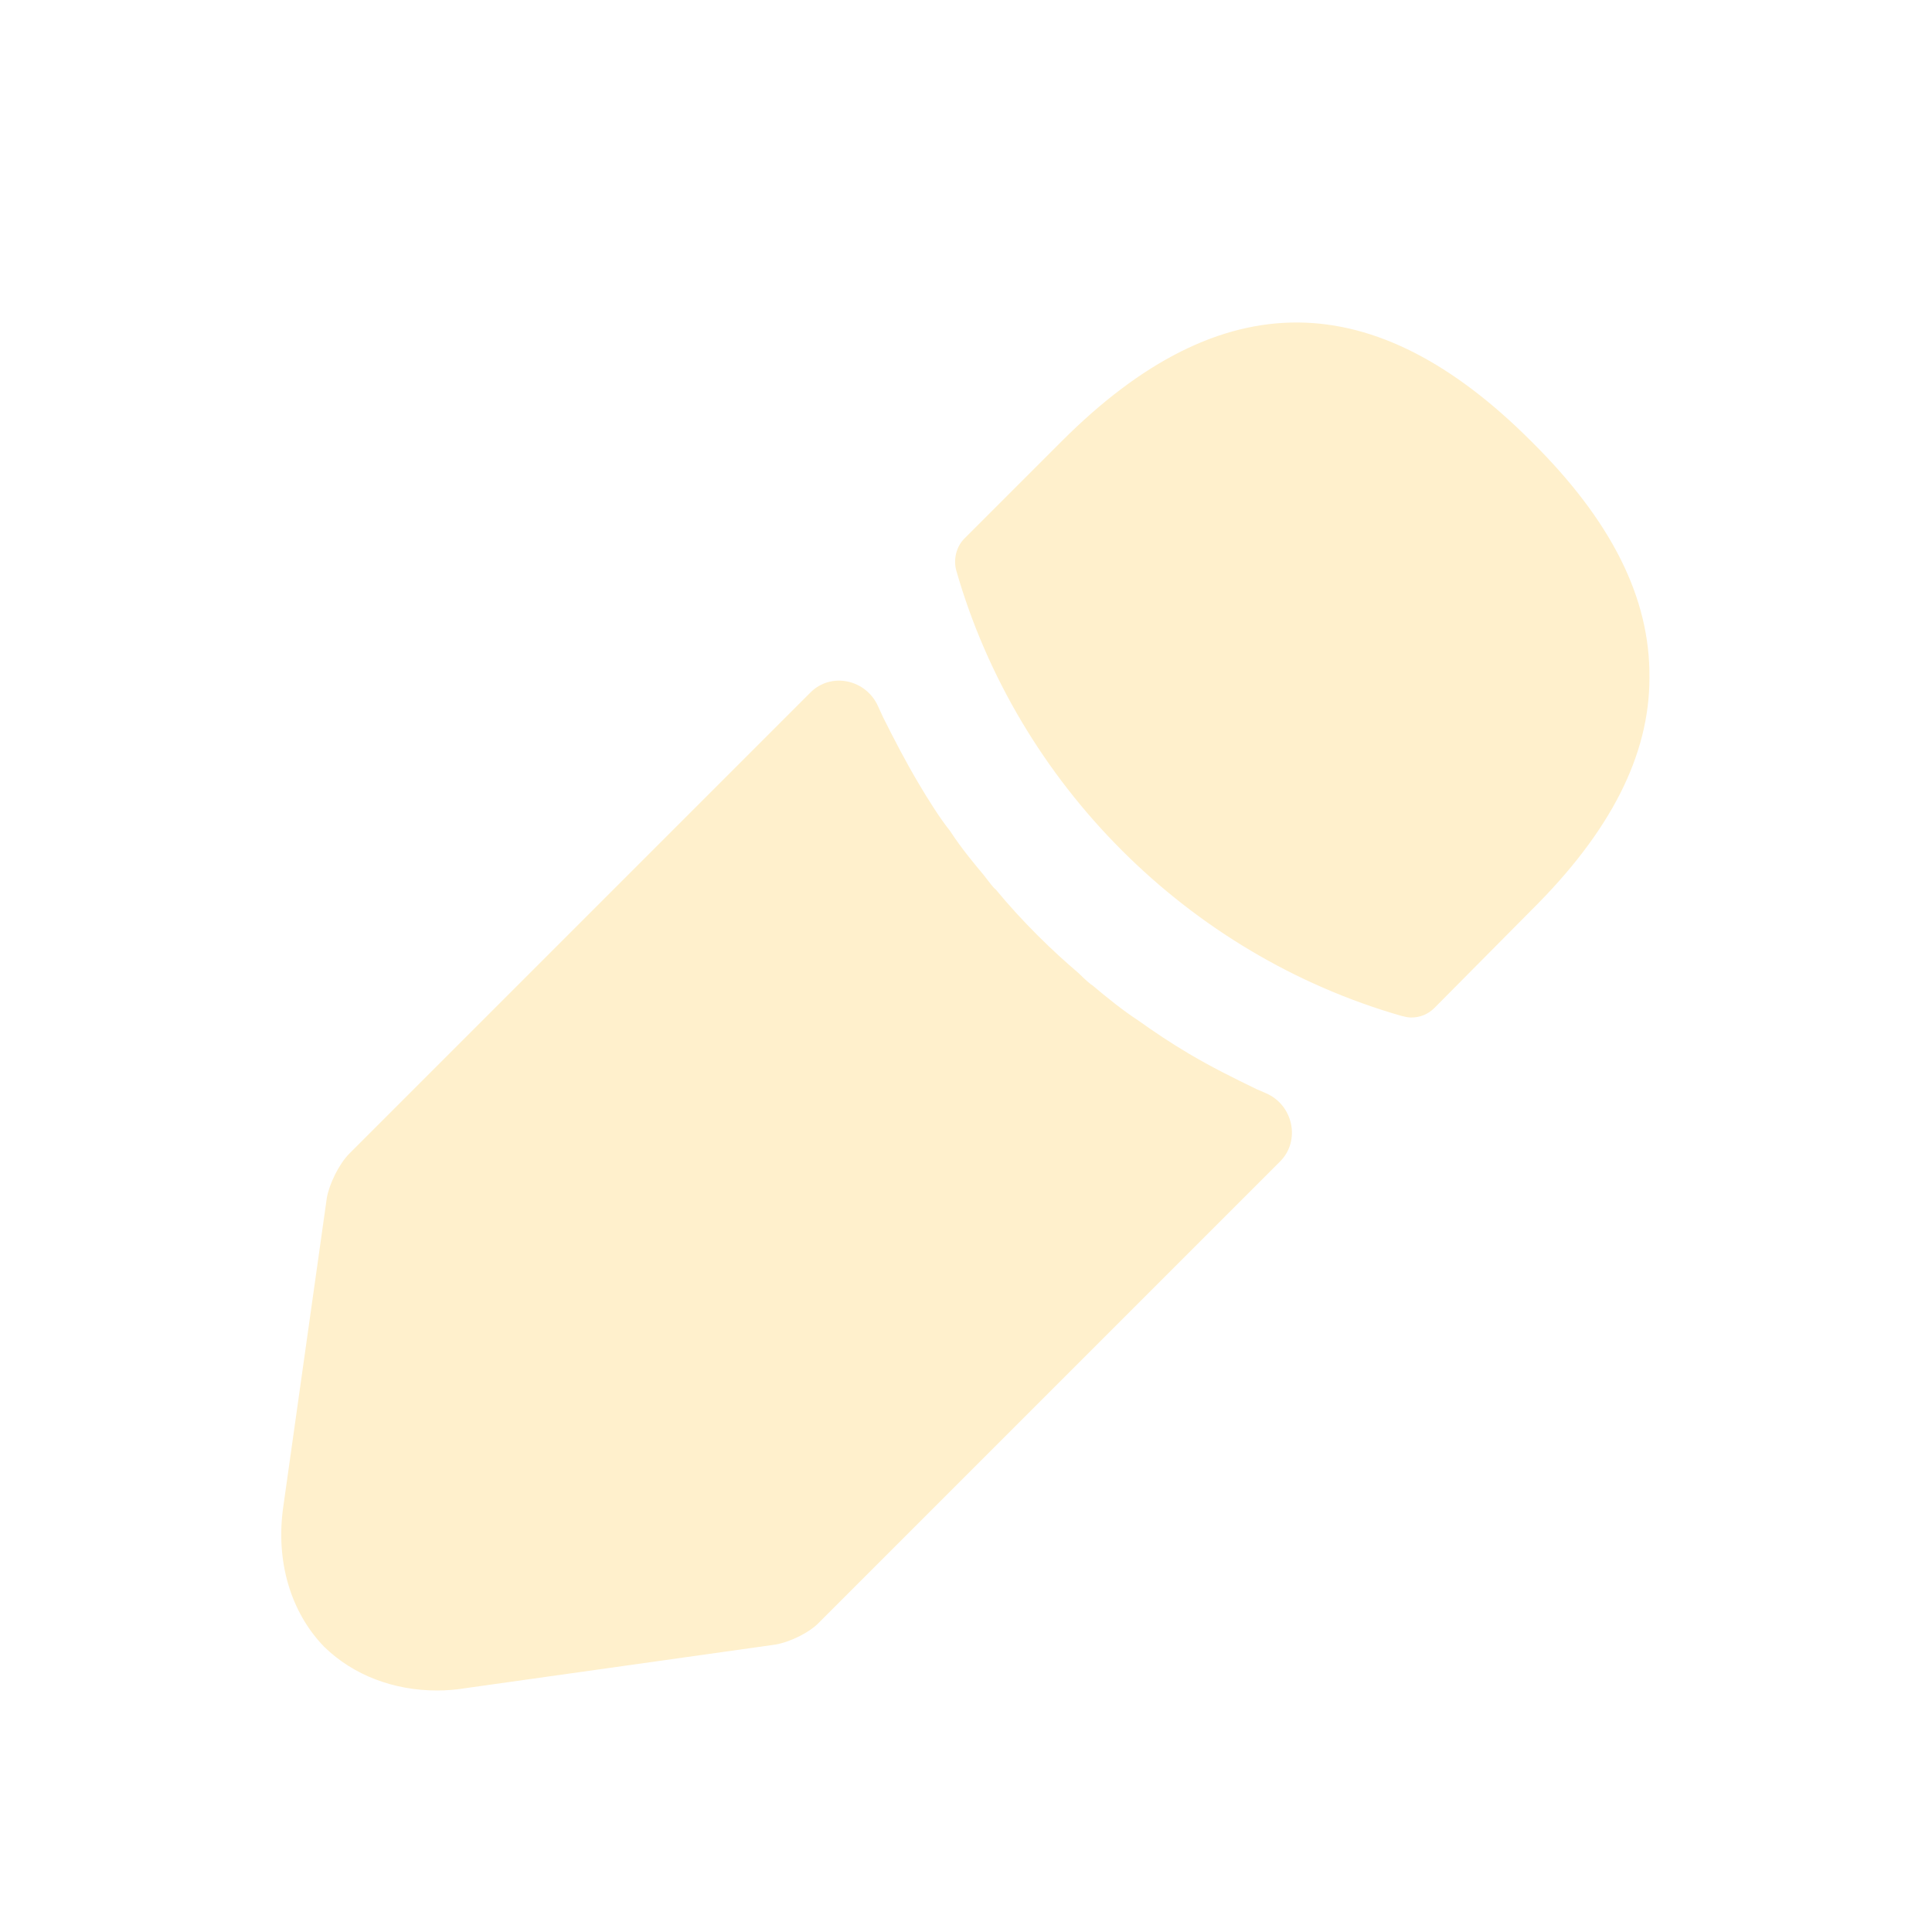
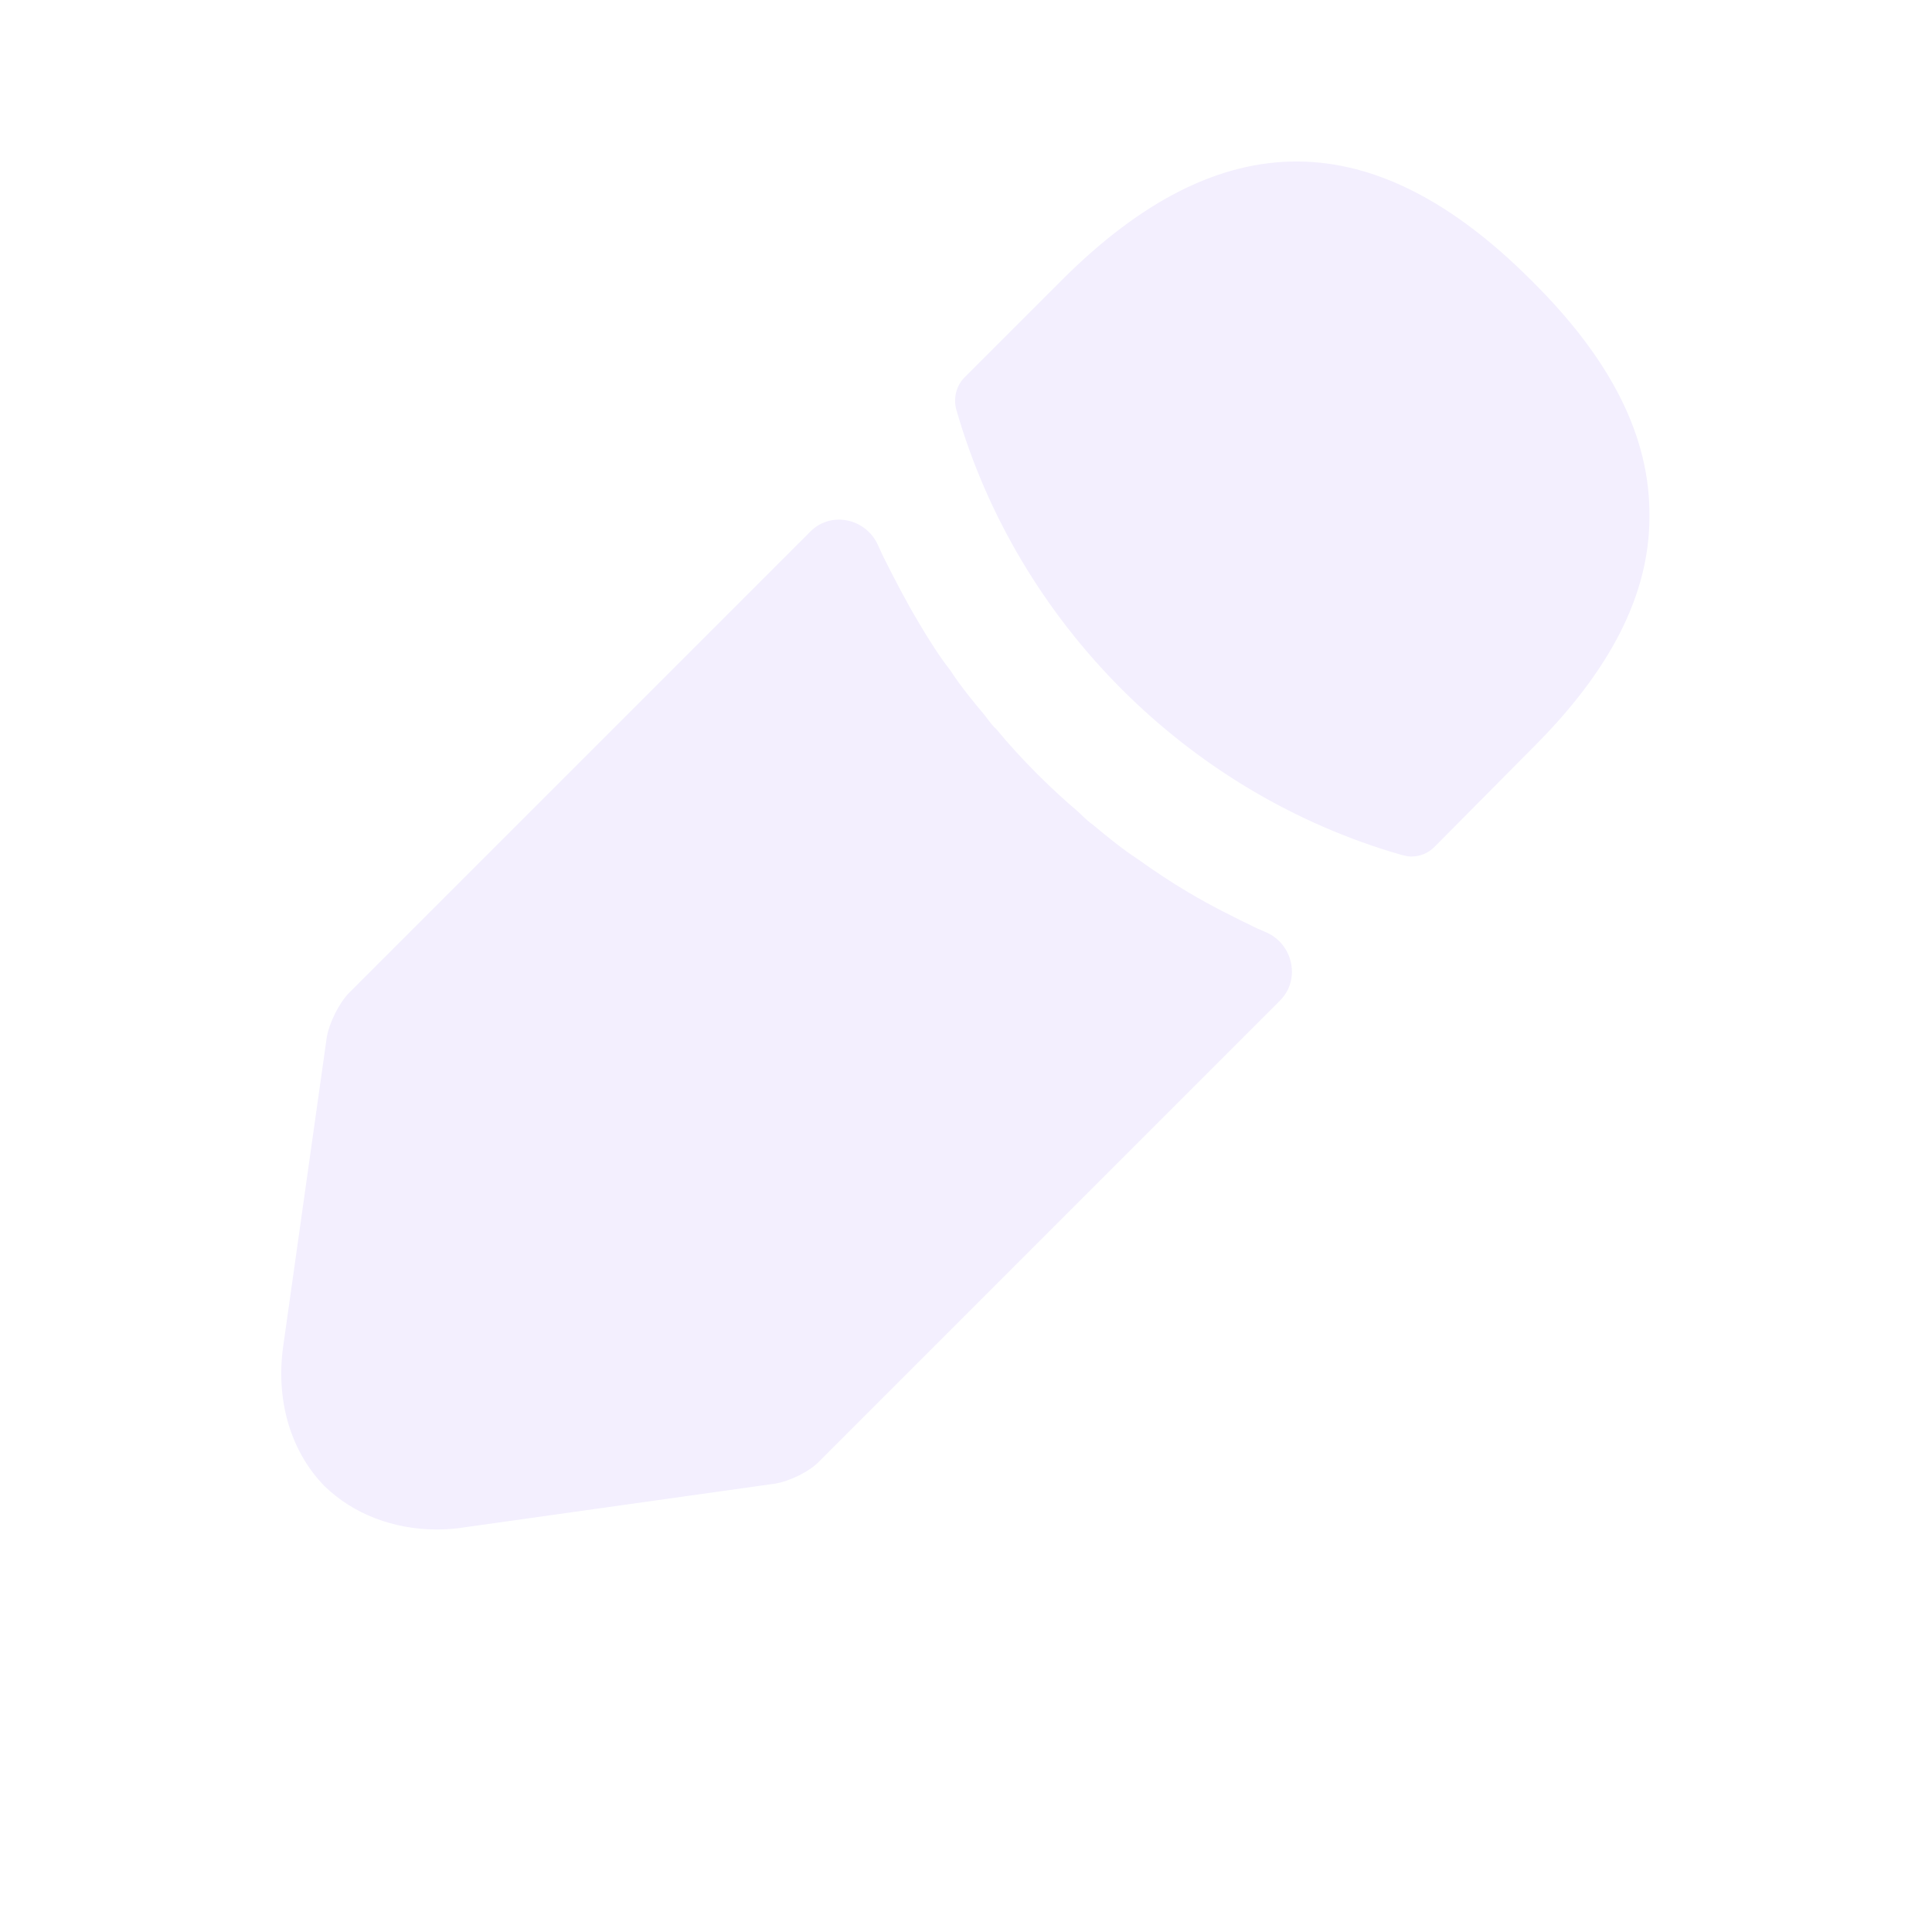
<svg xmlns="http://www.w3.org/2000/svg" width="24" height="24" viewBox="0 0 24 24" fill="none">
-   <path d="M19.02 5.48C17.08 3.54 15.18 3.49 13.19 5.48L11.98 6.69C11.88 6.79 11.84 6.95 11.88 7.09C12.64 9.74 14.76 11.86 17.41 12.62C17.45 12.63 17.49 12.64 17.53 12.64C17.64 12.64 17.74 12.6 17.82 12.52L19.02 11.31C20.01 10.33 20.49 9.38 20.49 8.42C20.5 7.43 20.02 6.47 19.02 5.48Z" fill="#fff0cc" />
-   <path d="M15.61 13.53C15.32 13.39 15.04 13.25 14.77 13.09C14.55 12.96 14.34 12.82 14.13 12.67C13.96 12.56 13.76 12.4 13.57 12.24C13.55 12.23 13.48 12.17 13.4 12.09C13.07 11.81 12.7 11.45 12.37 11.05C12.34 11.03 12.29 10.96 12.22 10.87C12.12 10.75 11.95 10.55 11.8 10.32C11.68 10.17 11.54 9.95 11.41 9.73C11.25 9.46 11.11 9.19 10.97 8.91C10.949 8.865 10.928 8.819 10.908 8.775C10.761 8.441 10.326 8.344 10.068 8.602L4.34 14.33C4.21 14.46 4.09 14.71 4.06 14.88L3.52 18.71C3.42 19.39 3.61 20.03 4.03 20.46C4.39 20.81 4.89 21 5.43 21C5.55 21 5.67 20.99 5.79 20.97L9.63 20.43C9.81 20.4 10.06 20.28 10.18 20.15L15.901 14.429C16.161 14.169 16.063 13.724 15.725 13.58C15.687 13.563 15.649 13.547 15.61 13.53Z" fill="#fff0cc" />
+   <path d="M19.02 3.48C17.08 1.54 15.18 1.49 13.19 3.48L11.98 4.69C11.88 4.79 11.84 4.95 11.88 5.09C12.64 7.74 14.76 9.86 17.41 10.62C17.45 10.63 17.49 10.64 17.53 10.64C17.64 10.64 17.74 10.6 17.82 10.52L19.02 9.31C20.01 8.33 20.49 7.38 20.49 6.42C20.5 5.43 20.02 4.47 19.02 3.48Z" fill="#F3EFFE" />
+   <path d="M15.61 11.53C15.32 11.39 15.04 11.25 14.77 11.09C14.55 10.96 14.34 10.82 14.13 10.67C13.96 10.56 13.76 10.4 13.57 10.24C13.55 10.23 13.48 10.17 13.4 10.09C13.07 9.81 12.7 9.45 12.37 9.05C12.34 9.03 12.29 8.96 12.22 8.87C12.12 8.75 11.95 8.55 11.8 8.32C11.68 8.17 11.54 7.95 11.41 7.73C11.25 7.46 11.11 7.19 10.97 6.91C10.949 6.865 10.928 6.819 10.908 6.775C10.761 6.441 10.326 6.344 10.068 6.602L4.34 12.33C4.21 12.46 4.09 12.71 4.06 12.88L3.52 16.71C3.42 17.39 3.61 18.03 4.03 18.46C4.39 18.81 4.89 19 5.43 19C5.55 19 5.67 18.99 5.79 18.97L9.63 18.43C9.81 18.4 10.06 18.28 10.18 18.15L15.901 12.429C16.161 12.169 16.063 11.724 15.725 11.58C15.687 11.563 15.649 11.547 15.61 11.53Z" fill="#F3EFFE" />
</svg>
